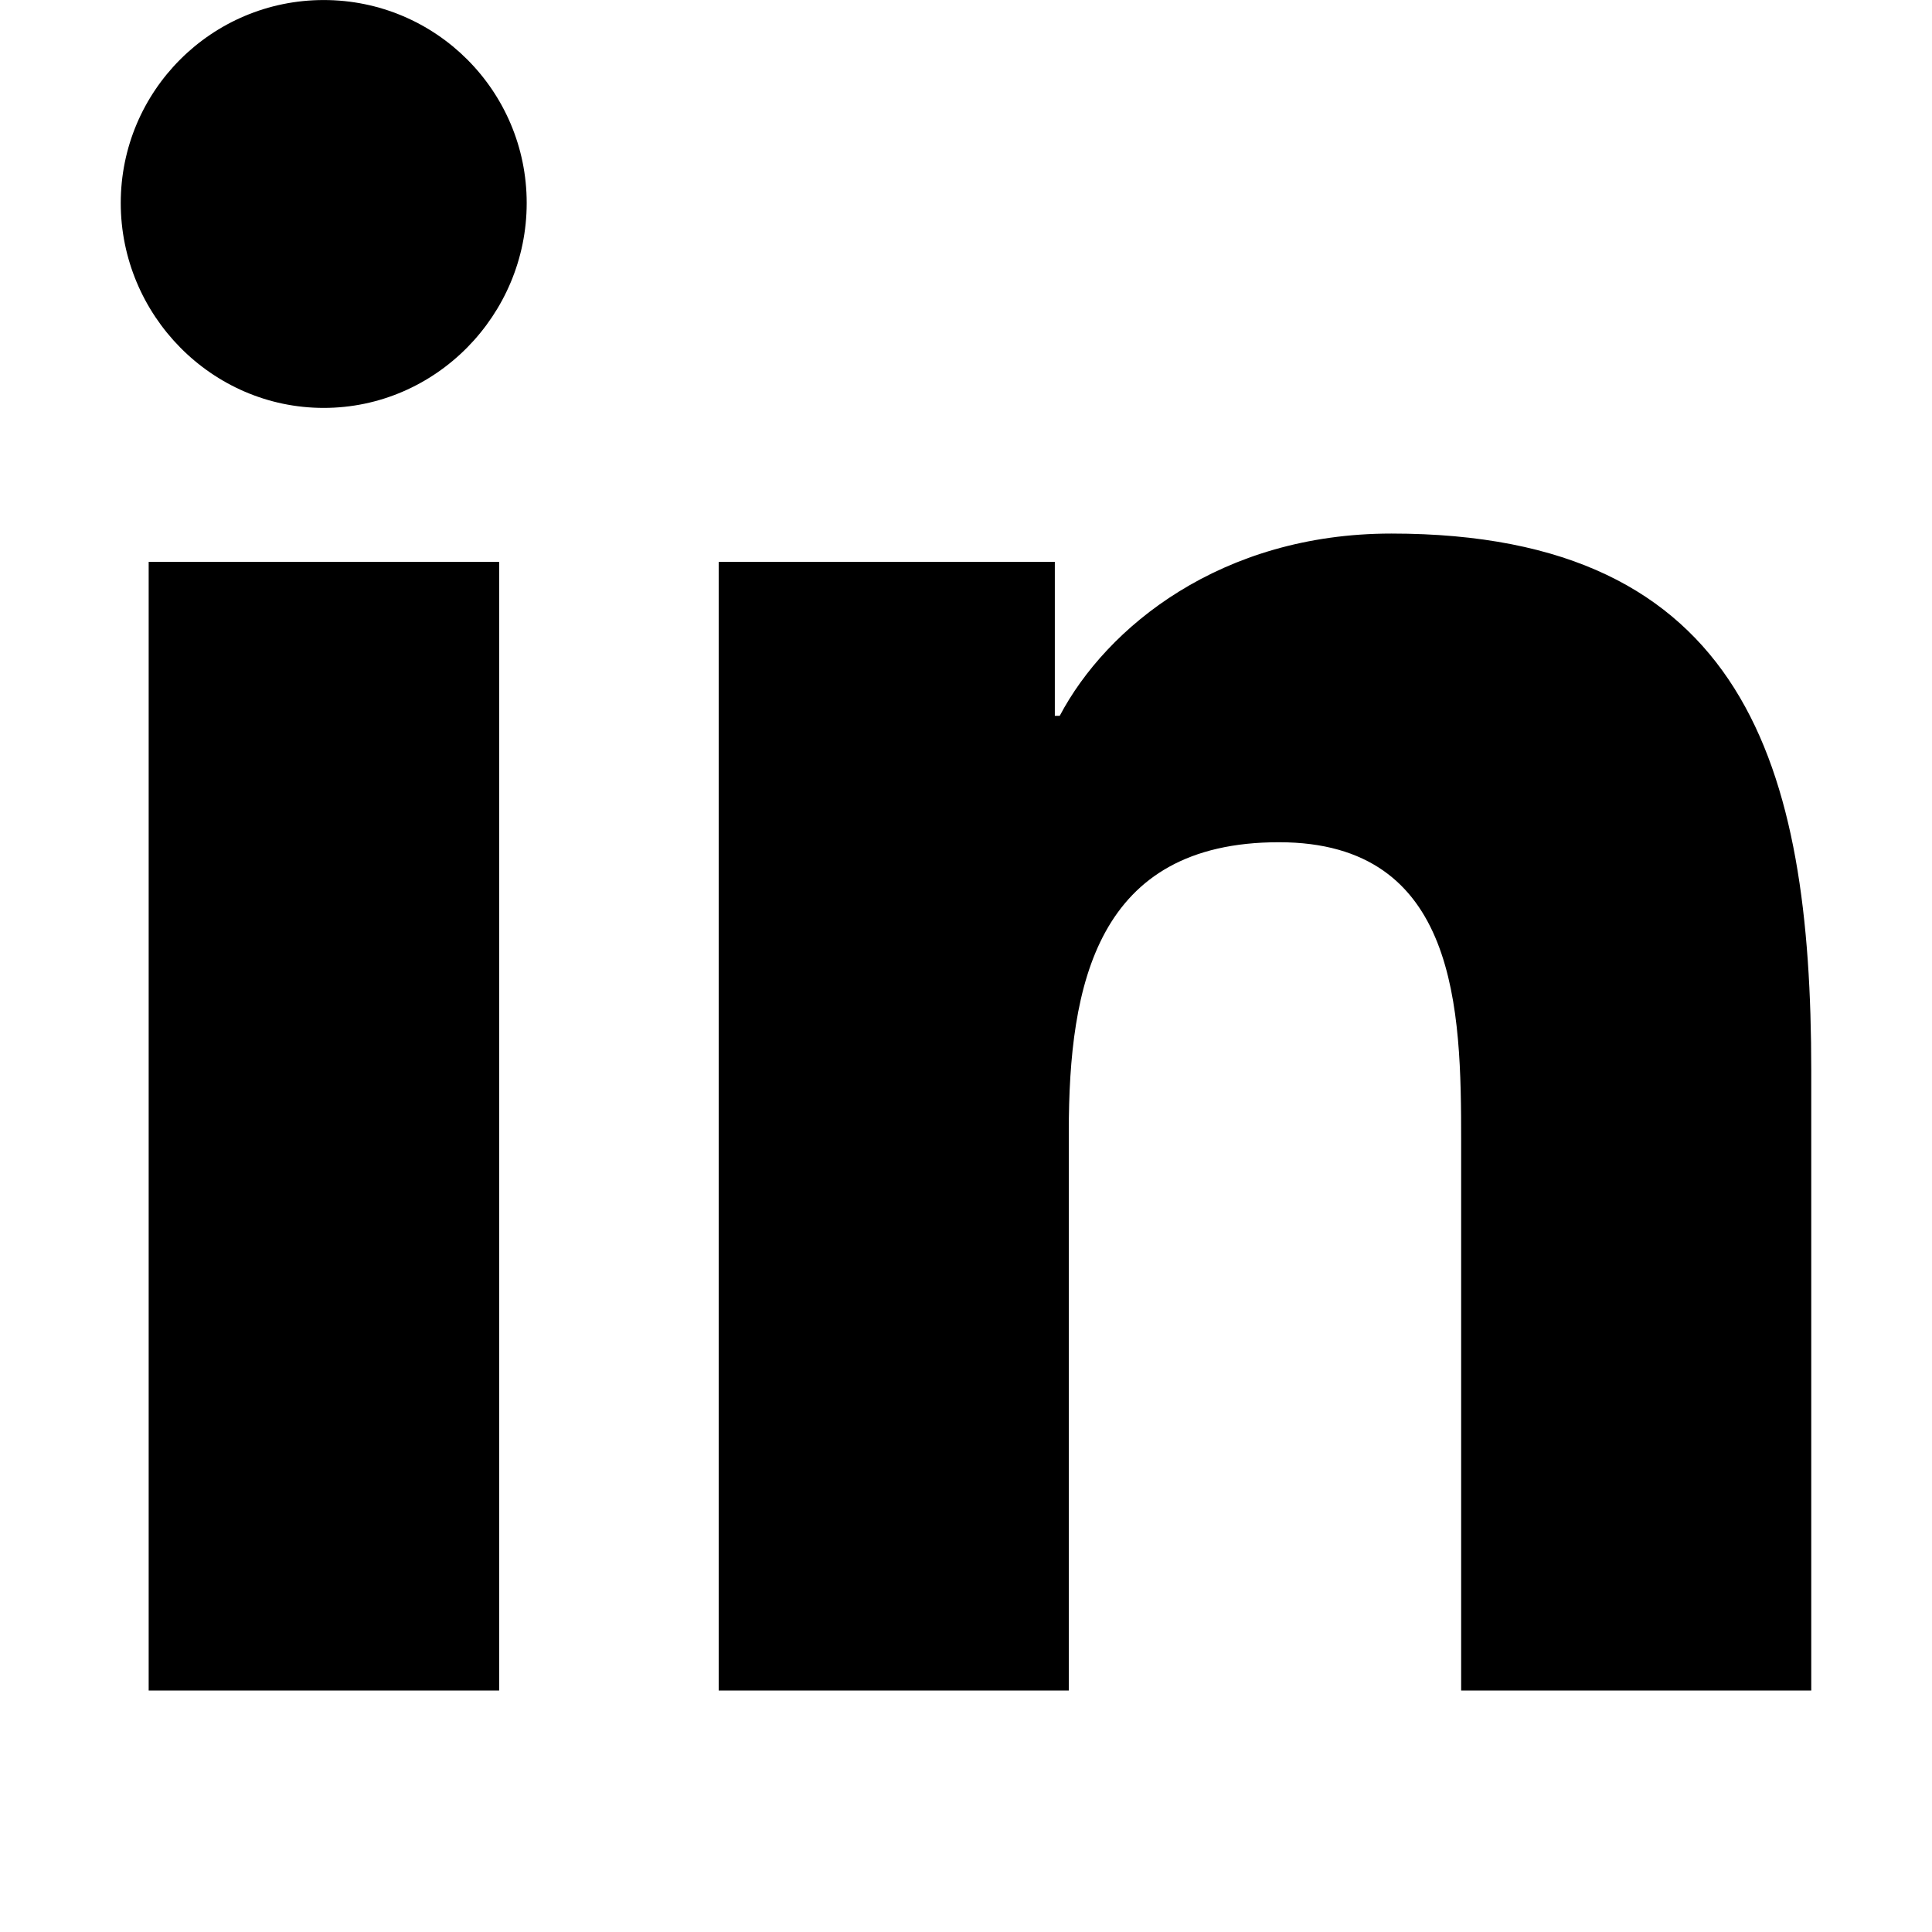
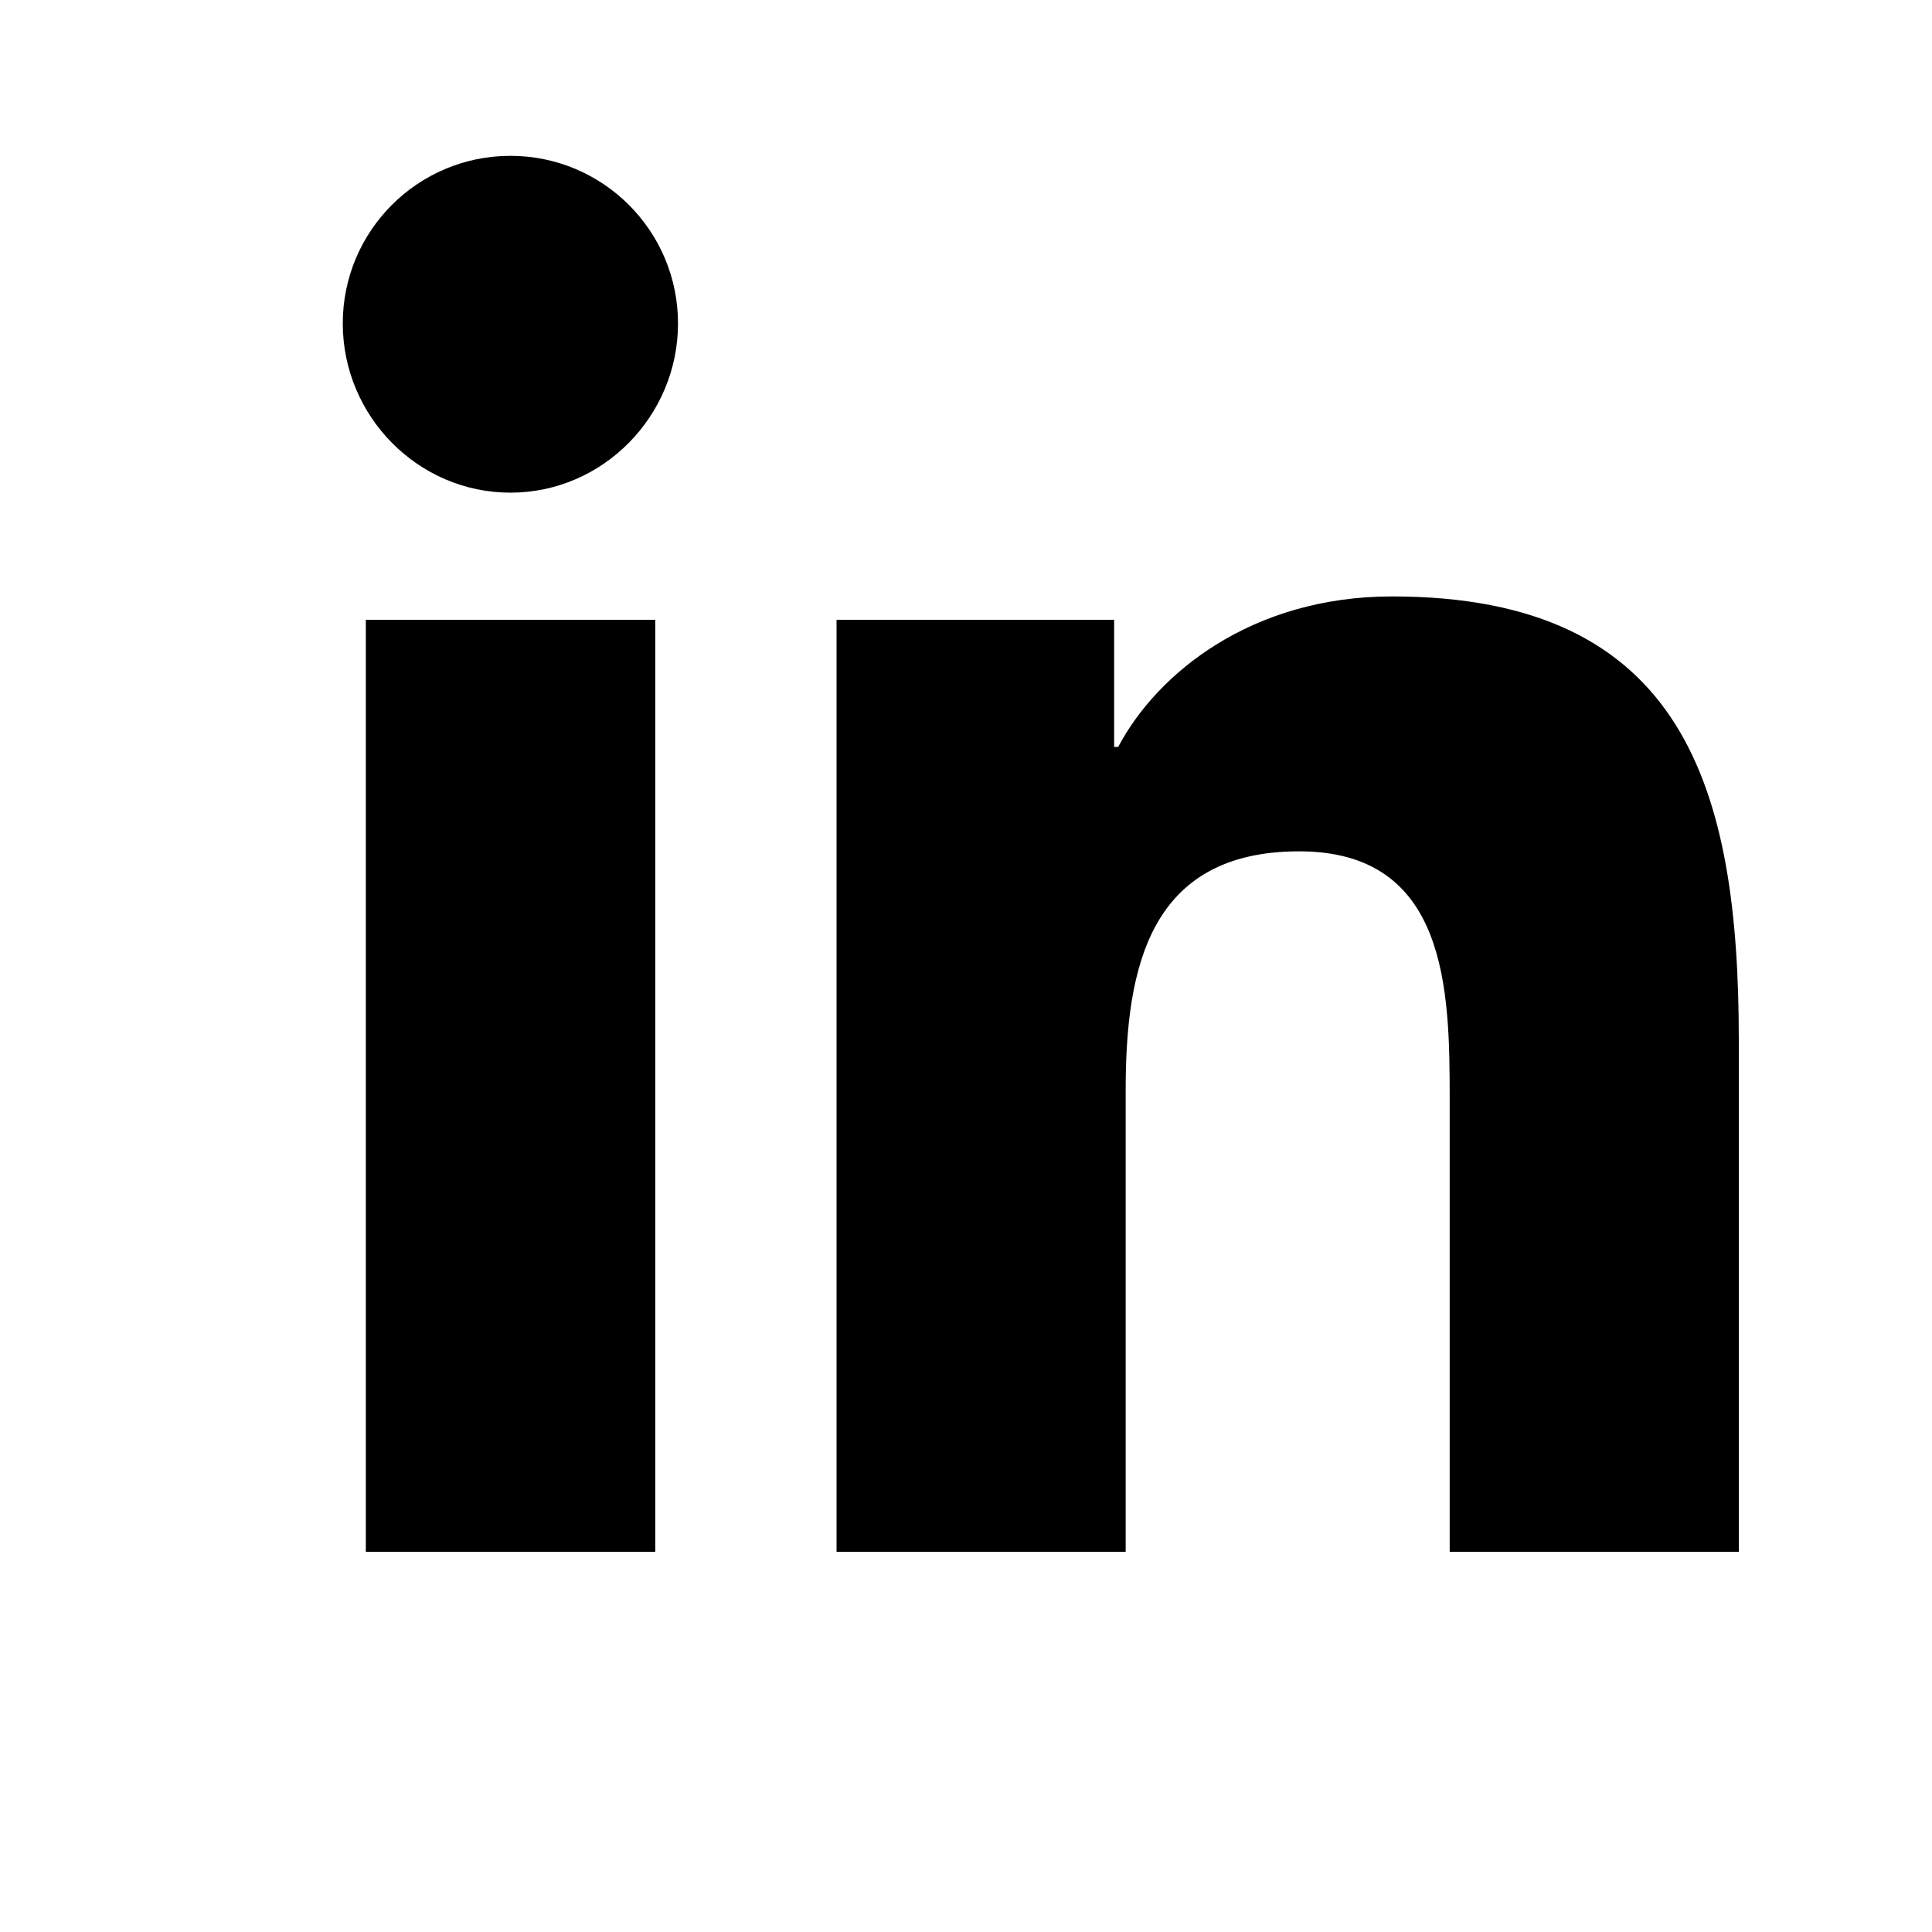
- <svg xmlns="http://www.w3.org/2000/svg" stroke="currentColor" fill="currentColor" stroke-width="0" viewBox="0 0 448 512" class="w-6 h-6" height="1em" width="1em">
+ <svg xmlns="http://www.w3.org/2000/svg" stroke="currentColor" fill="currentColor" stroke-width="0" viewBox="-110 -50 620 620" class="w-8 h-8" height="1.75em" width="1.75em">
  <path d="M100.28 448H7.4V148.9h92.88zM53.79 108.1C24.09 108.1 0 83.5 0 53.8a53.79 53.79 0 0 1 107.58 0c0 29.7-24.1 54.3-53.79 54.3zM447.9 448h-92.68V302.4c0-34.7-.7-79.2-48.29-79.2-48.29 0-55.69 37.7-55.69 76.7V448h-92.78V148.9h89.08v40.8h1.3c12.4-23.5 42.69-48.3 87.88-48.3 94 0 111.28 61.9 111.28 142.3V448z" />
</svg>
